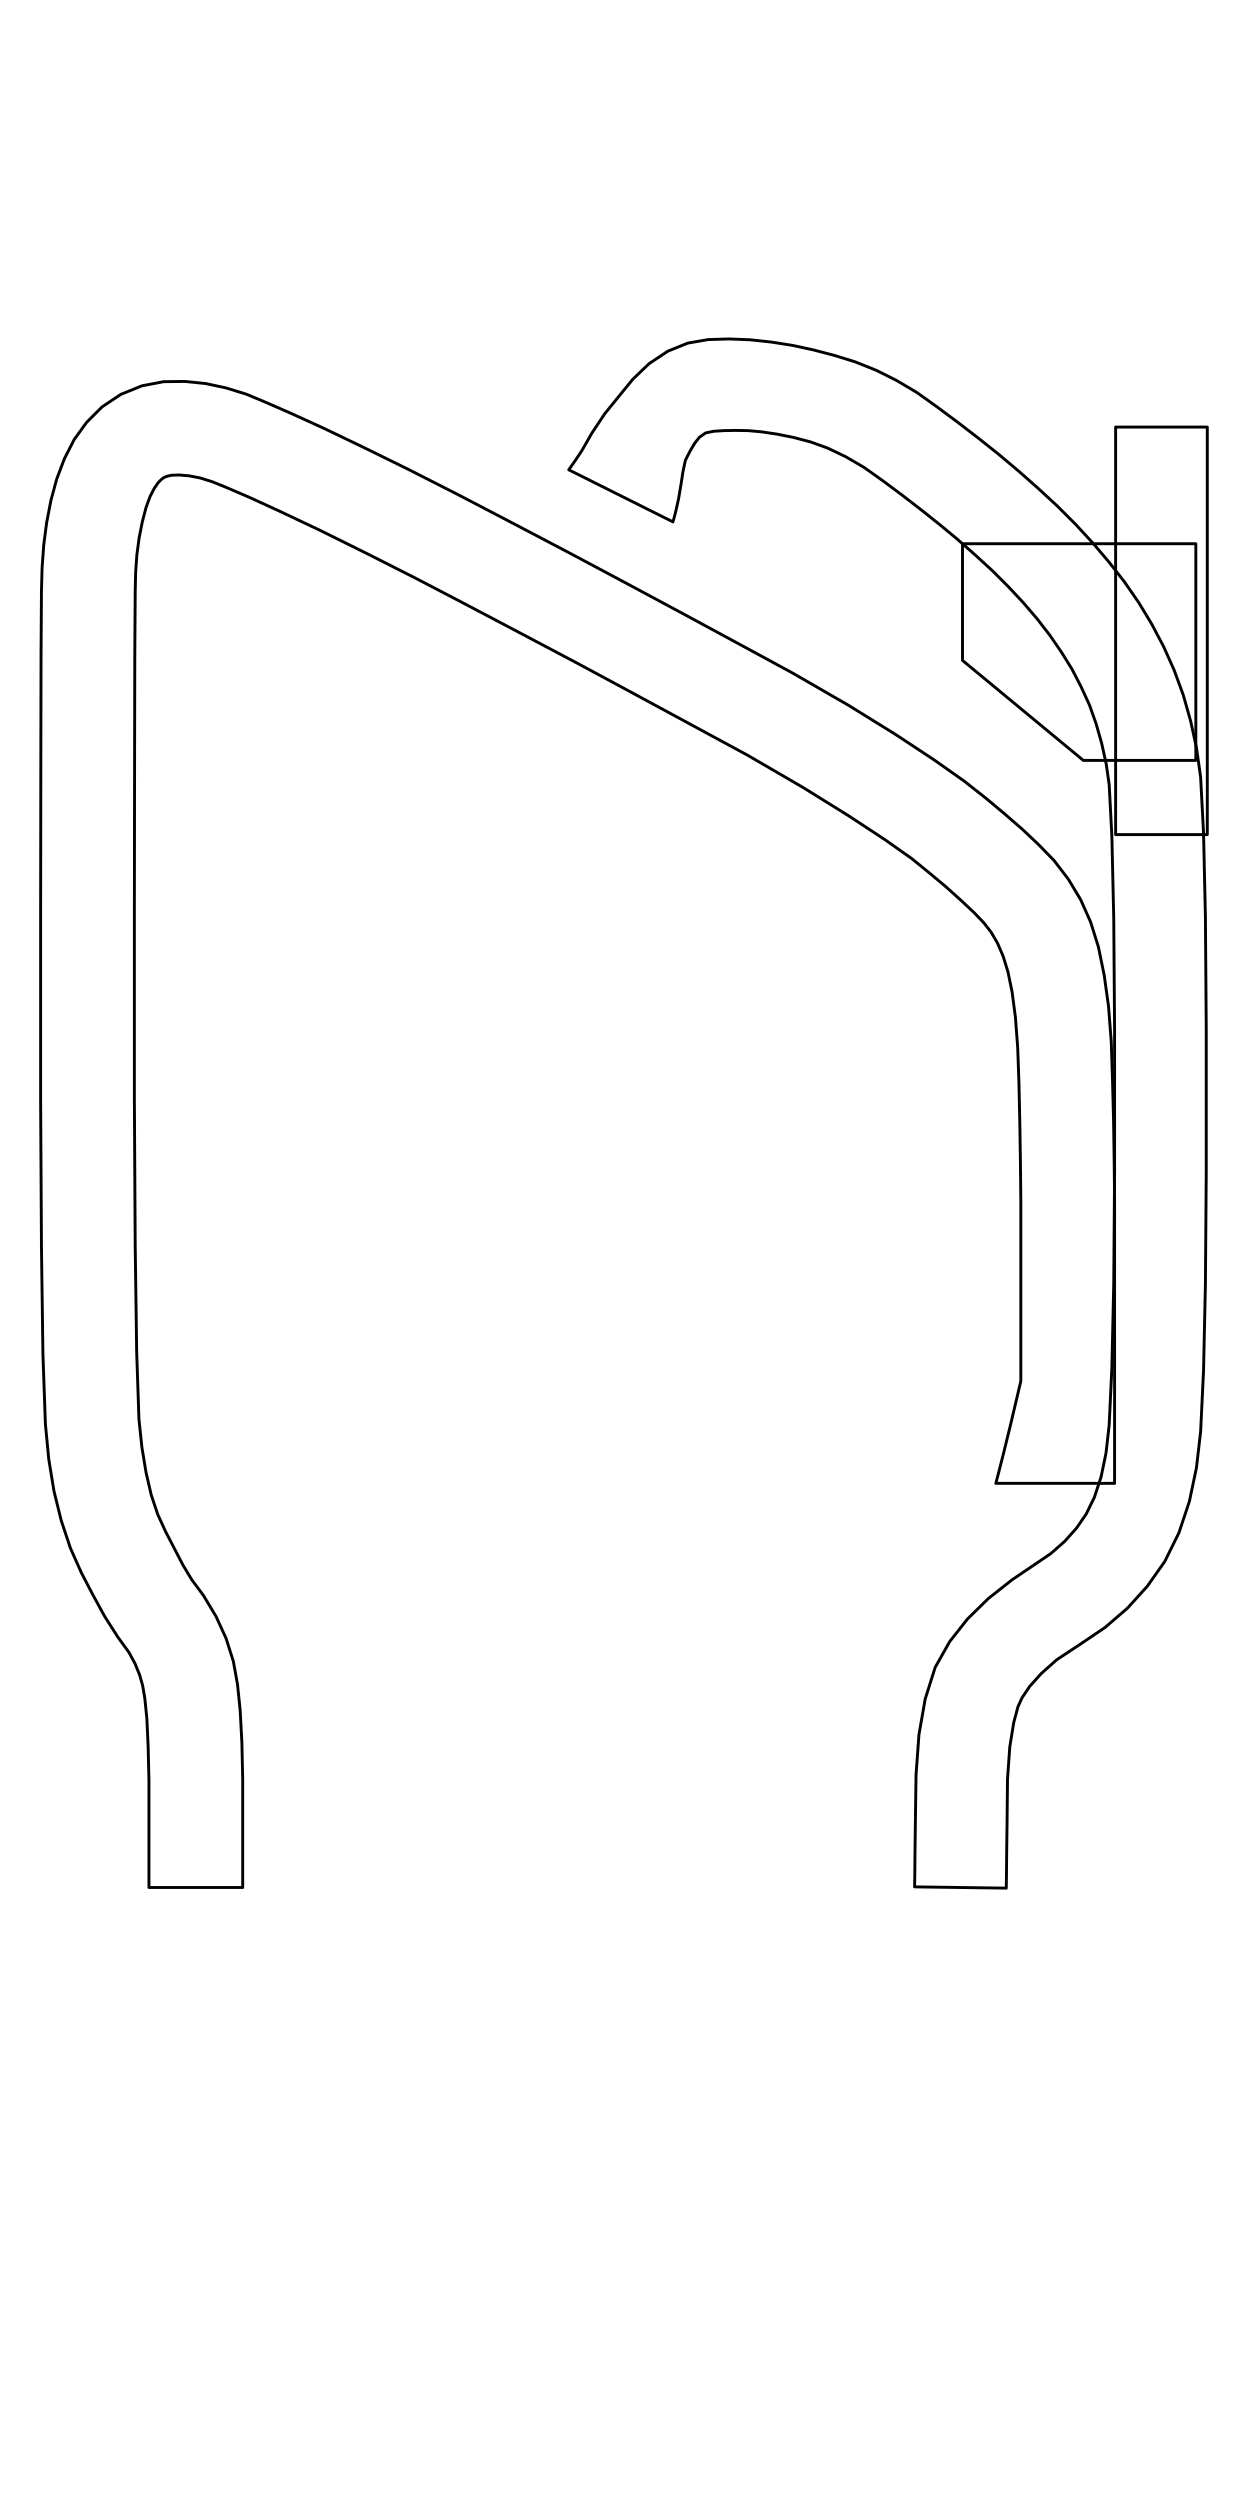
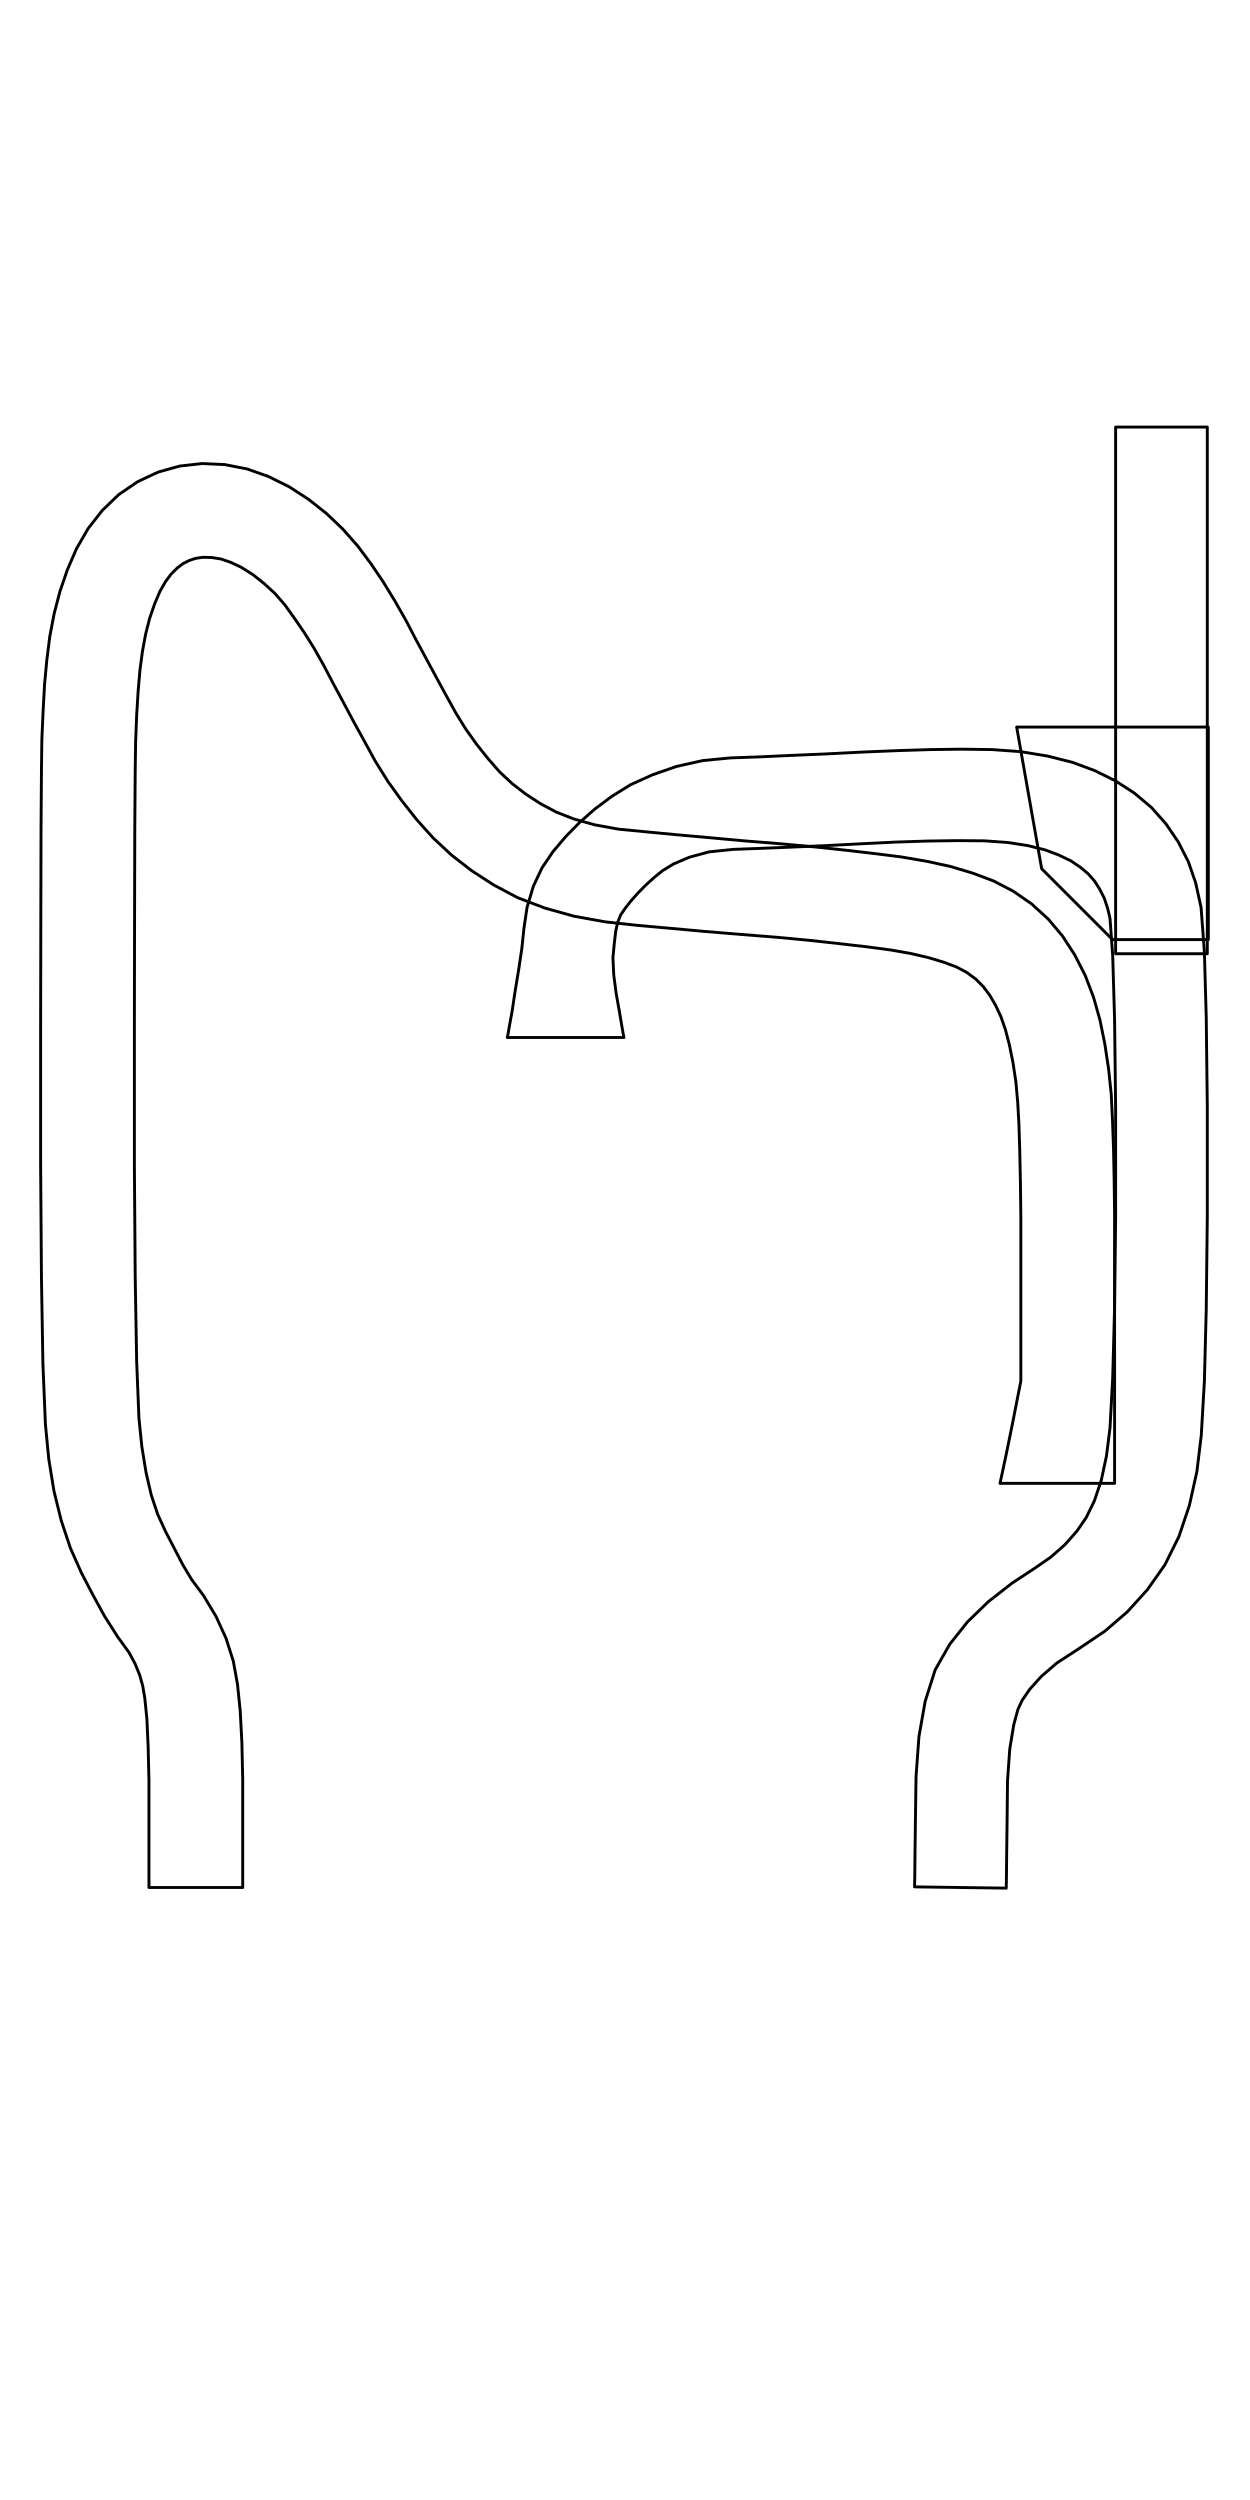
<svg xmlns="http://www.w3.org/2000/svg" width="1800" height="3600" viewBox="0 0 600 1200">
-   <polygon points="478,712 479.2,707.4 481.6,698 485.2,683.3 490,662.9 490,641.4 490,619.5 490,597.8 490,577.1 489.8,557.6 489.5,538.3 489.1,519.9 488.5,502.9 487.4,488.3 485.8,476.1 483.8,466.4 481.5,459 478.8,452.7 475.7,447.4 472.1,442.8 467.5,438 461.3,432.2 454.2,425.8 446.2,419.1 437.6,412.1 424.7,403 407.2,391.5 385.3,377.9 359,362.6 332.4,348.2 305.6,333.7 278.5,319.1 251.1,304.6 224.9,290.8 200,277.8 176.3,265.8 153.9,254.7 135.1,245.8 120.1,238.9 108.7,234 101.8,231.2 96,229.4 90.8,228.4 86.1,228 82.4,228.1 80.2,228.6 78.7,229.2 77.5,230.1 75.9,231.7 74,234.5 72,238.4 70.1,243.6 68.3,250.5 66.8,258.1 65.7,266.3 65.1,274.9 64.9,284.3 64.7,314.6 64.6,365.6 64.5,437.3 64.5,528.2 64.9,597.9 65.6,648.9 66.7,681.3 68.1,694.6 70.1,706.8 72.6,717.6 75.7,726.9 79.5,735.2 83.6,743.1 87.8,751.2 92,758.2 97.7,765.9 103.7,775.9 108.5,786.4 112,797.4 114,808.5 115.3,821.2 116.1,836.3 116.5,854.1 116.5,874.5 116.5,889.9 116.5,900.4 116.5,906 71.5,906 71.5,900.4 71.5,889.9 71.5,874.5 71.5,854.6 71.1,838.2 70.5,825 69.5,815.1 68.5,809.2 67,803.9 64.8,798.5 61.8,793 56.5,785.7 50.2,775.8 44.4,765.2 39,754.8 33.8,743.1 29.4,729.9 25.9,715.7 23.4,700.4 21.8,683.7 20.6,649.9 19.9,598.3 19.5,528.3 19.5,437.3 19.6,365.6 19.7,314.4 19.9,283.8 20.2,272.6 21,261.5 22.4,250.8 24.4,240.4 27.2,230 30.9,220.2 35.6,211 41.6,202.7 49,195.3 58,189.3 68.1,185.2 78.6,183.2 88.9,183.1 98.7,184.1 108.5,186.2 118.2,189.2 127.3,193 139.2,198.2 154.6,205.2 173.6,214.3 196.2,225.4 220,237.5 245.1,250.6 271.4,264.4 299,279.1 326.4,293.8 353.6,308.5 380.5,323.1 407.2,338.5 429.8,352.5 448.3,364.7 462.9,375 473.3,383.2 482.5,390.9 490.9,398.2 498.5,405.4 505.9,413 512.8,422 518.7,431.8 523.5,442.6 527.2,454.4 530,468 532.1,483.1 533.4,500 534,518.3 534.5,537.3 534.8,557 535,576.9 535,597.8 535,619.5 535,641.4 535,662.9 535,683.3 535,698 535,707.4 535,712" stroke="#000" stroke-width="1.4" fill="none" stroke-linejoin="round" stroke-linecap="round" />
-   <polygon points="273,225.5 274,224.1 276.1,221.1 279.3,216.3 284.1,207.9 290.2,198.7 297,190.3 303.7,182.1 311.5,174.6 320.5,168.6 330.1,164.7 339.9,163 350,162.7 360.1,163.1 370.3,164.2 380.5,165.8 390.6,168 400.5,170.6 410.5,173.7 420.5,177.7 430.3,182.6 440.1,188.4 449.9,195.4 459.7,202.7 469.6,210.3 479.4,218.1 488.9,226.1 498.3,234.4 507.5,242.9 516.3,251.7 524.6,260.7 532.4,269.9 539.8,279.4 546.7,289.4 552.9,299.7 558.6,310.5 563.6,321.7 568,333.7 571.5,346.1 574.3,358.9 576.3,373 577.7,399.9 578.6,440.3 579,494.6 579,562.4 578.6,616.4 577.7,657.9 576.3,687.2 574.3,704.5 570.9,720.7 565.9,735.7 559.1,749.5 550.7,761.4 541.2,771.9 530.4,781.2 518.4,789.3 507.2,796.7 499.8,803.3 494.3,809.4 490.6,814.9 488.6,819.3 486.6,826.8 484.7,838.5 483.6,854 483.4,873.9 483.2,889.7 483.1,900.5 483,906.3 439,905.7 439.1,899.9 439.2,889 439.4,873.3 439.7,851.9 441.1,832.6 444.1,815.5 448.9,800.3 455.9,787.9 464.4,777.1 474.4,767.3 485.8,758.3 496.6,751 504.4,745.7 511.1,739.8 516.8,733.4 521.4,726.7 525.3,718.7 528.5,709 530.9,697.4 532.4,684 533.7,656.5 534.6,615.8 535,562.2 535,494.7 534.6,440.9 533.7,401.4 532.4,376.6 531,366.8 528.8,356.8 526.1,347.3 522.9,338.3 518.9,329.6 514.5,321.1 509.4,312.9 503.9,304.9 497.8,297 491.1,289.2 483.9,281.5 476.3,273.9 468,266.3 459.5,258.8 450.8,251.6 441.9,244.5 432.8,237.5 423.8,230.8 414.8,224.4 405.9,219.2 397.3,215.1 389,212.1 381,210 373.1,208.4 365.7,207.3 359.1,206.7 353,206.6 347.5,206.7 342.6,207 338.7,207.8 335.7,209.9 333.5,212.7 331.3,216.4 329,220.9 327.8,226.5 326.9,232.4 325.7,239.5 324.4,245.3 323.5,248.8 323,250.5" stroke="#000" stroke-width="1.4" fill="none" stroke-linejoin="round" stroke-linecap="round" />
-   <polygon points="535.5,205 535.5,252 535.5,303.9 535.5,355.9 535.5,400.6 579.5,400.6 579.5,355.9 579.5,303.9 579.5,252 579.5,205" stroke="#000" stroke-width="1.4" fill="none" stroke-linejoin="round" stroke-linecap="round" />
-   <polygon points="462,261 574,261 574,365 520,365 462,317" stroke="#000" stroke-width="1.4" fill="none" stroke-linejoin="round" stroke-linecap="round" />
+   <polygon points="480,712 481,707.4 483,698 486,683.3 490,662.9 490,642.2 490,621.7 490,601.9 490,583.4 489.8,567.6 489.5,553 489.1,540 488.5,529.1 487.6,519.1 486.2,509.9 484.5,501.5 482.6,494.2 480.4,487.9 477.8,482.4 475,477.6 471.9,473.5 468.3,469.9 464.1,466.8 459,464.1 453.1,461.9 445.8,459.7 437.3,457.7 427.6,456 416.3,454.5 403.3,453 388.9,451.4 373,449.9 355.4,448.5 338.3,447.1 321.9,445.6 306.2,444.2 290.6,442.5 275.6,439.8 261.6,435.9 248.5,430.9 237,424.8 226.5,418 216.8,410.5 207.9,402.2 200,393.4 192.9,384.4 186.2,375.1 180.1,365.3 174.8,355.6 169.8,346.5 164.9,337.3 160,328.2 155.4,319.4 150.9,311.4 146.2,303.9 141.3,296.7 136.7,290.3 132,284.9 126.9,280.2 121.5,275.9 115.8,272.3 110.7,269.9 106,268.3 101.6,267.6 97.4,267.5 93.9,268 90.9,269 87.9,270.5 85,272.7 82.2,275.5 79.5,279.1 76.8,283.8 74.2,289.9 71.8,296.9 69.9,304.4 68.4,312.5 67.2,321.4 66.3,331.8 65.6,343.3 65.1,356 64.9,369.8 64.7,397.1 64.6,437.7 64.5,491.7 64.5,559 64.9,613 65.6,653.7 66.7,680.9 68.1,694.5 70.1,706.8 72.6,717.6 75.7,726.9 79.5,735.2 83.6,743.1 87.8,751.2 92,758.2 97.7,765.9 103.7,775.9 108.5,786.4 112,797.4 114,808.5 115.3,821.2 116.1,836.3 116.5,854.1 116.5,874.5 116.5,889.9 116.5,900.4 116.5,906 71.5,906 71.5,900.4 71.5,889.9 71.5,874.5 71.5,854.6 71.1,838.2 70.5,825 69.5,815.1 68.5,809.2 67,803.9 64.8,798.5 61.8,793 56.5,785.7 50.2,775.8 44.4,765.2 39,754.8 33.8,743.1 29.4,729.9 25.9,715.7 23.4,700.3 21.8,683.7 20.6,654.9 19.9,613.6 19.5,559.2 19.5,491.7 19.6,437.6 19.7,396.8 19.9,369.4 20.1,354.7 20.7,341.1 21.4,328.4 22.5,316.6 23.9,305.5 26,294.5 28.8,283.8 32.3,273.6 36.7,263.4 42.3,253.7 49.1,245 57,237.4 66.1,231.2 75.9,226.6 86.3,223.7 97.1,222.5 107.9,223 118.6,225.1 128.8,228.7 138.7,233.6 148,239.6 156.6,246.4 164.5,253.9 171.8,262.2 178.2,270.8 184,279.4 189.5,288.4 194.8,297.7 199.7,307.1 204.5,316 209.3,324.9 214.2,333.9 218.9,342.4 223.6,350 228.8,357.3 234.3,364.2 239.9,370.6 245.8,376.1 252.4,381.2 259.5,385.8 267,389.8 275.4,393.1 285.4,395.9 296.9,398 310.3,399.3 325.1,400.7 340.7,402.1 357.1,403.6 374.5,405 390.9,406.5 405.9,408.1 419.7,409.7 432.4,411.3 444.7,413.4 456.2,415.9 466.9,419.1 477,422.9 486.4,427.8 495.2,433.9 503.1,441.1 510,449.3 515.9,458.4 520.9,468.2 524.9,478.7 528,489.7 530.3,501 532.1,512.9 533.4,525.3 534,537.8 534.5,551.7 534.8,566.9 535,583.2 535,601.9 535,621.7 535,642.2 535,662.9 535,683.3 535,698 535,707.4 535,712" stroke="#000" stroke-width="1.4" fill="none" stroke-linejoin="round" stroke-linecap="round" />
+   <polygon points="243.5,498 243.9,496.1 244.6,492 245.8,485.5 247.3,475.5 249,465.2 250.5,455.1 251.5,445.5 253,435.5 256,425.4 260.2,416.5 265.5,408.7 271.7,401.4 278.4,394.6 285.7,388.2 293.6,382.3 302.6,376.7 313.2,371.9 324.7,367.9 337.2,365.1 350.5,363.8 364.5,363.3 379.7,362.6 396.2,361.9 413.9,361 430.7,360.3 446.6,359.8 461.6,359.6 476.2,359.8 490,360.8 502.8,362.9 514.7,365.9 525.5,369.9 535.4,374.8 544.5,380.7 552.7,387.6 559.7,395.5 565.6,404.2 570.4,413.6 573.9,423.7 576.5,435.5 578.1,456.7 579,488.5 579.5,531.2 579.5,584.4 579,628.3 578.1,663.2 576.6,689.1 574.5,706.4 570.9,722.6 565.9,737.5 559.1,751.2 550.7,763.1 541.2,773.6 530.4,782.9 518.4,791 507.2,798.3 499.8,804.7 494.3,810.8 490.6,816.2 488.6,820.5 486.6,827.9 484.7,839.4 483.6,854.8 483.4,874.5 483.2,890 483.1,900.6 483,906.3 439,905.7 439.1,900 439.2,889.4 439.4,873.8 439.7,852.7 441.1,833.5 444.1,816.6 448.9,801.5 455.9,789.2 464.4,778.5 474.4,768.8 485.8,759.9 496.6,752.8 504.4,747.4 511.1,741.5 516.8,735.1 521.4,728.4 525.3,720.4 528.6,710.6 531.1,698.9 532.8,685.4 534.1,661.4 535,627.5 535.5,584.2 535.5,531.5 535,489.4 534.1,458.8 532.8,440.8 531.7,436.1 530,431 527.8,426.7 525.3,422.8 522.3,419.4 518.6,416.3 514,413.2 508.2,410.4 501.5,407.9 493.4,405.9 483.8,404.4 472.6,403.6 459.6,403.5 445.3,403.7 429.9,404.2 413.6,405 396.3,405.9 380.3,406.6 365.5,407.2 352,407.7 340.3,408.9 330.8,411.5 323.3,414.7 317.9,418 313.9,421.3 309.8,425 306.1,428.8 302.8,432.5 300,436.1 297.9,439.2 296.5,442.7 295.6,446.7 294.9,452.4 294.2,459.8 294.6,467.9 295.7,476.5 297.3,485.5 298.4,492 299.1,496.1 299.5,498" stroke="#000" stroke-width="1.4" fill="none" stroke-linejoin="round" stroke-linecap="round" />
+   <polygon points="535.5,205 535.5,262.7 535.5,325.3 535.5,388 535.5,457.8 579.5,457.8 579.5,388 579.5,325.3 579.5,262.7 579.5,205" stroke="#000" stroke-width="1.4" fill="none" stroke-linejoin="round" stroke-linecap="round" />
+   <polygon points="488,349 580,349 580,451 534,451 500,417" stroke="#000" stroke-width="1.4" fill="none" stroke-linejoin="round" stroke-linecap="round" />
</svg>
